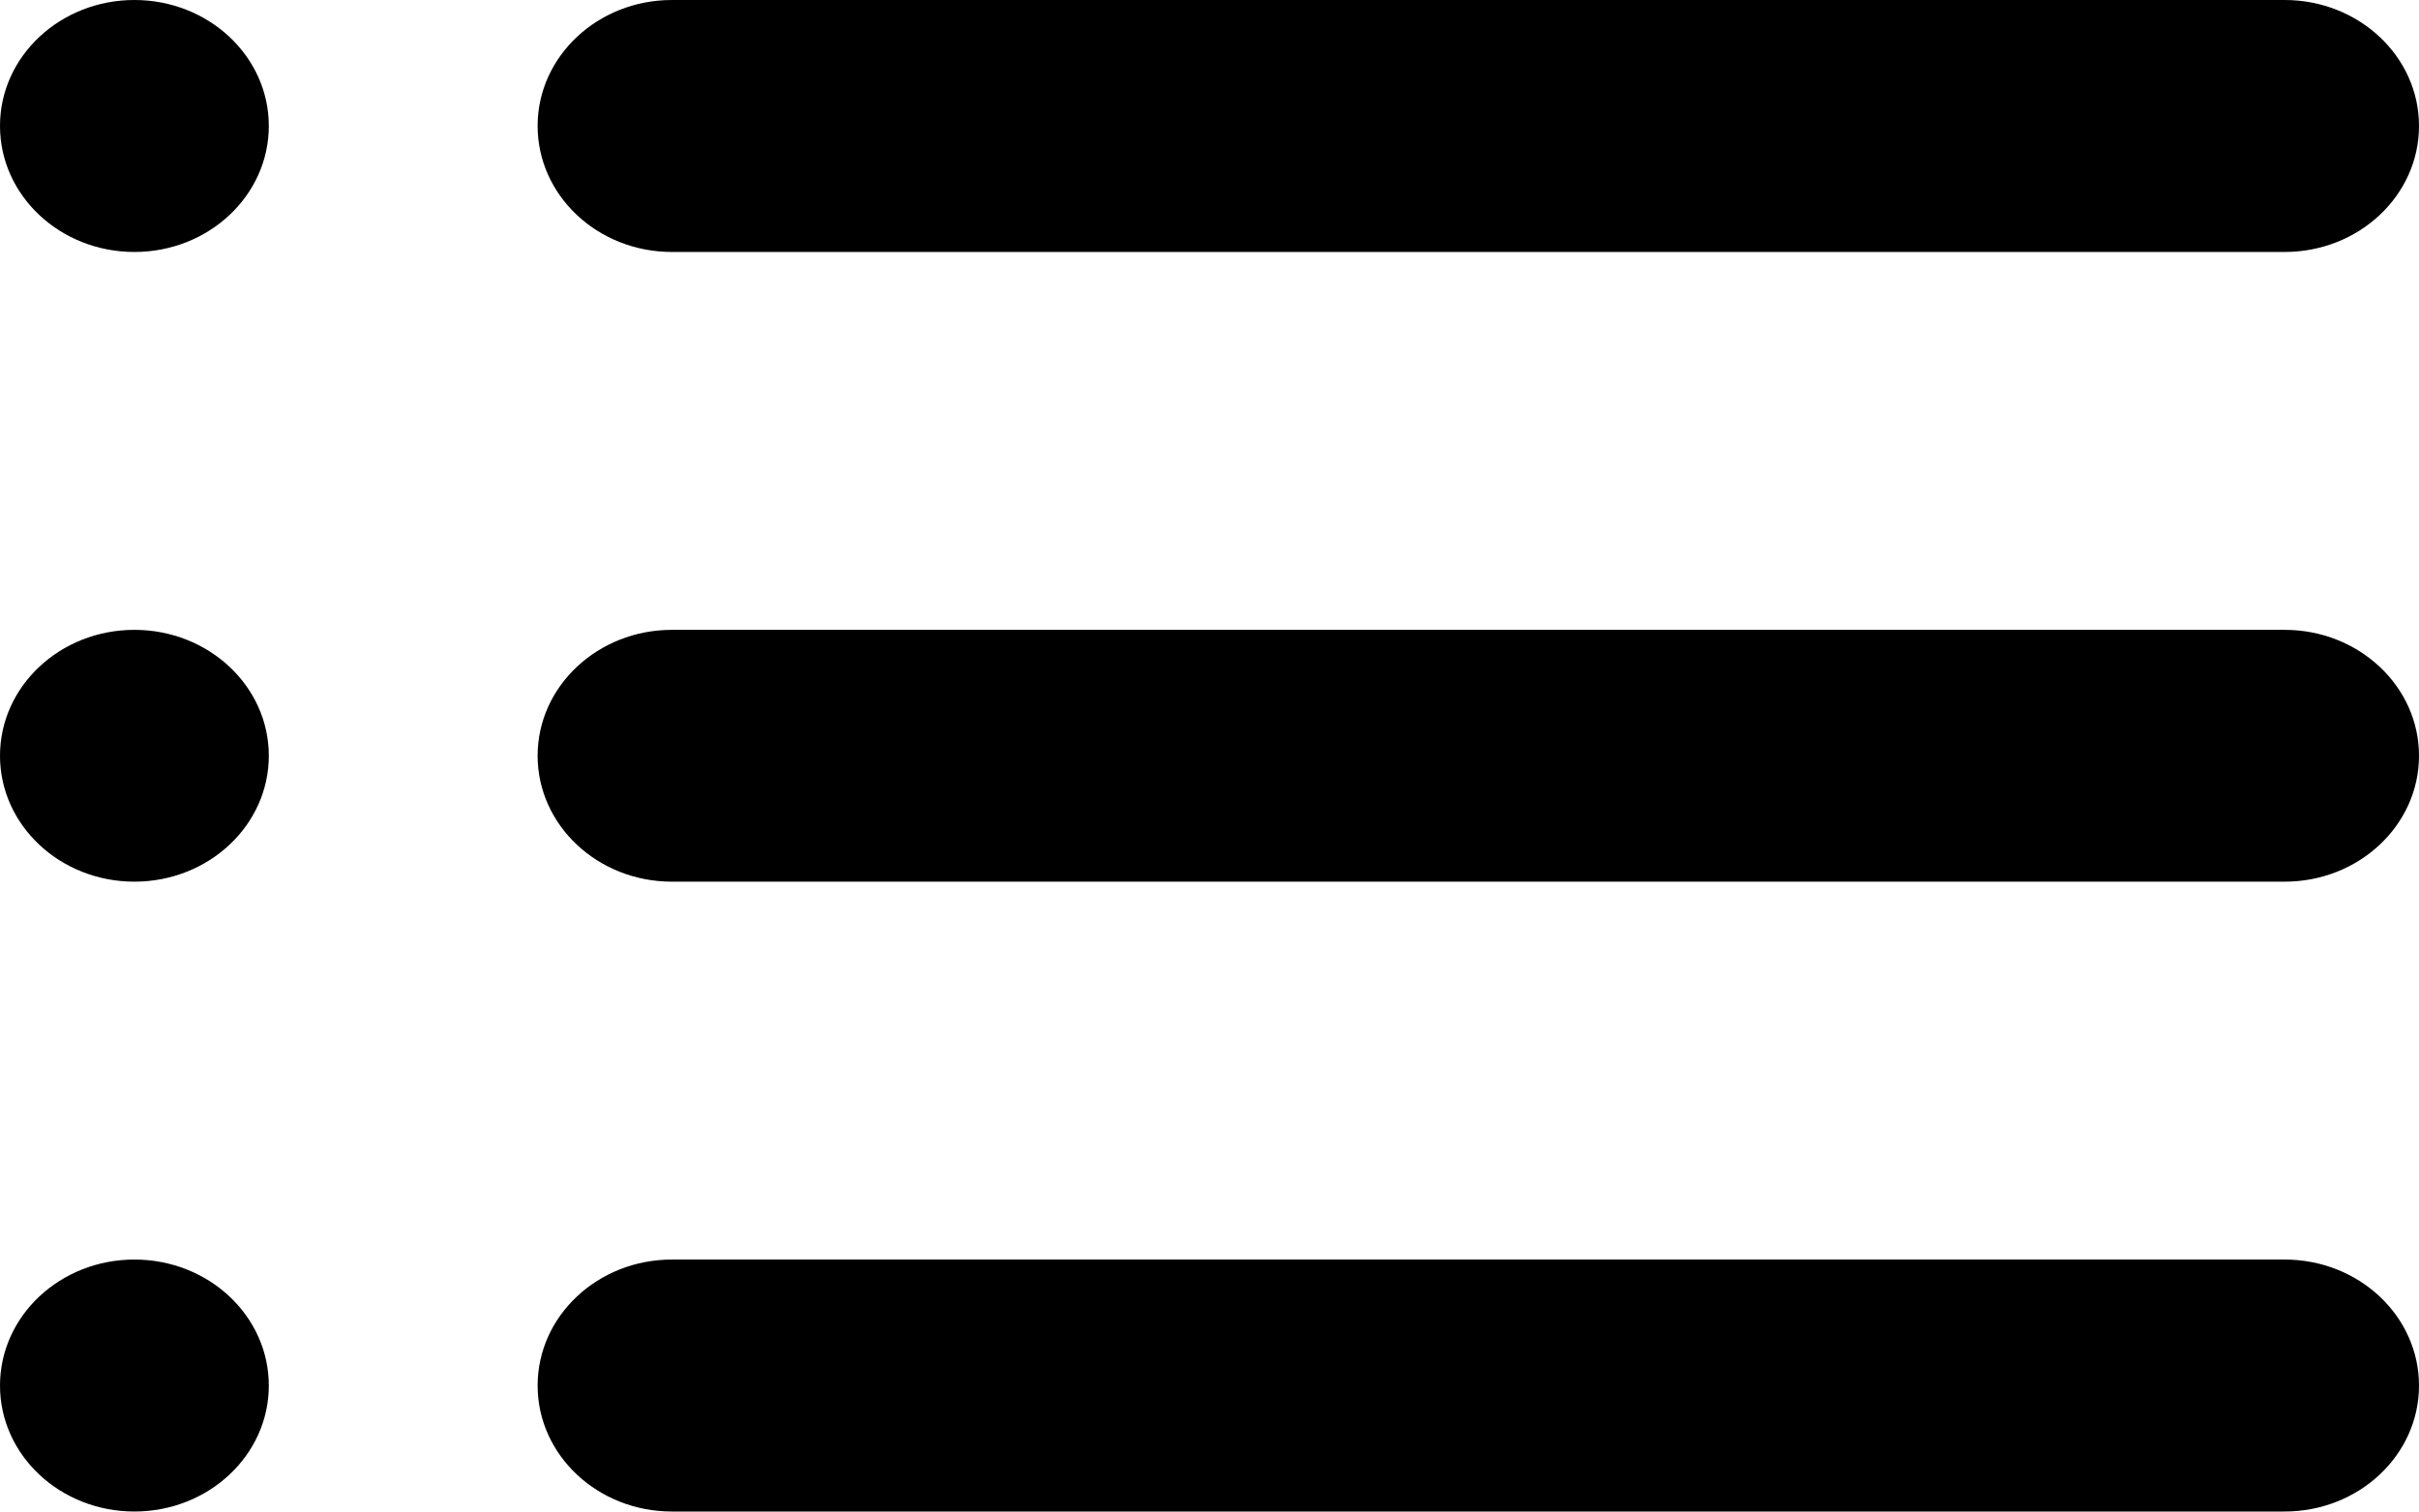
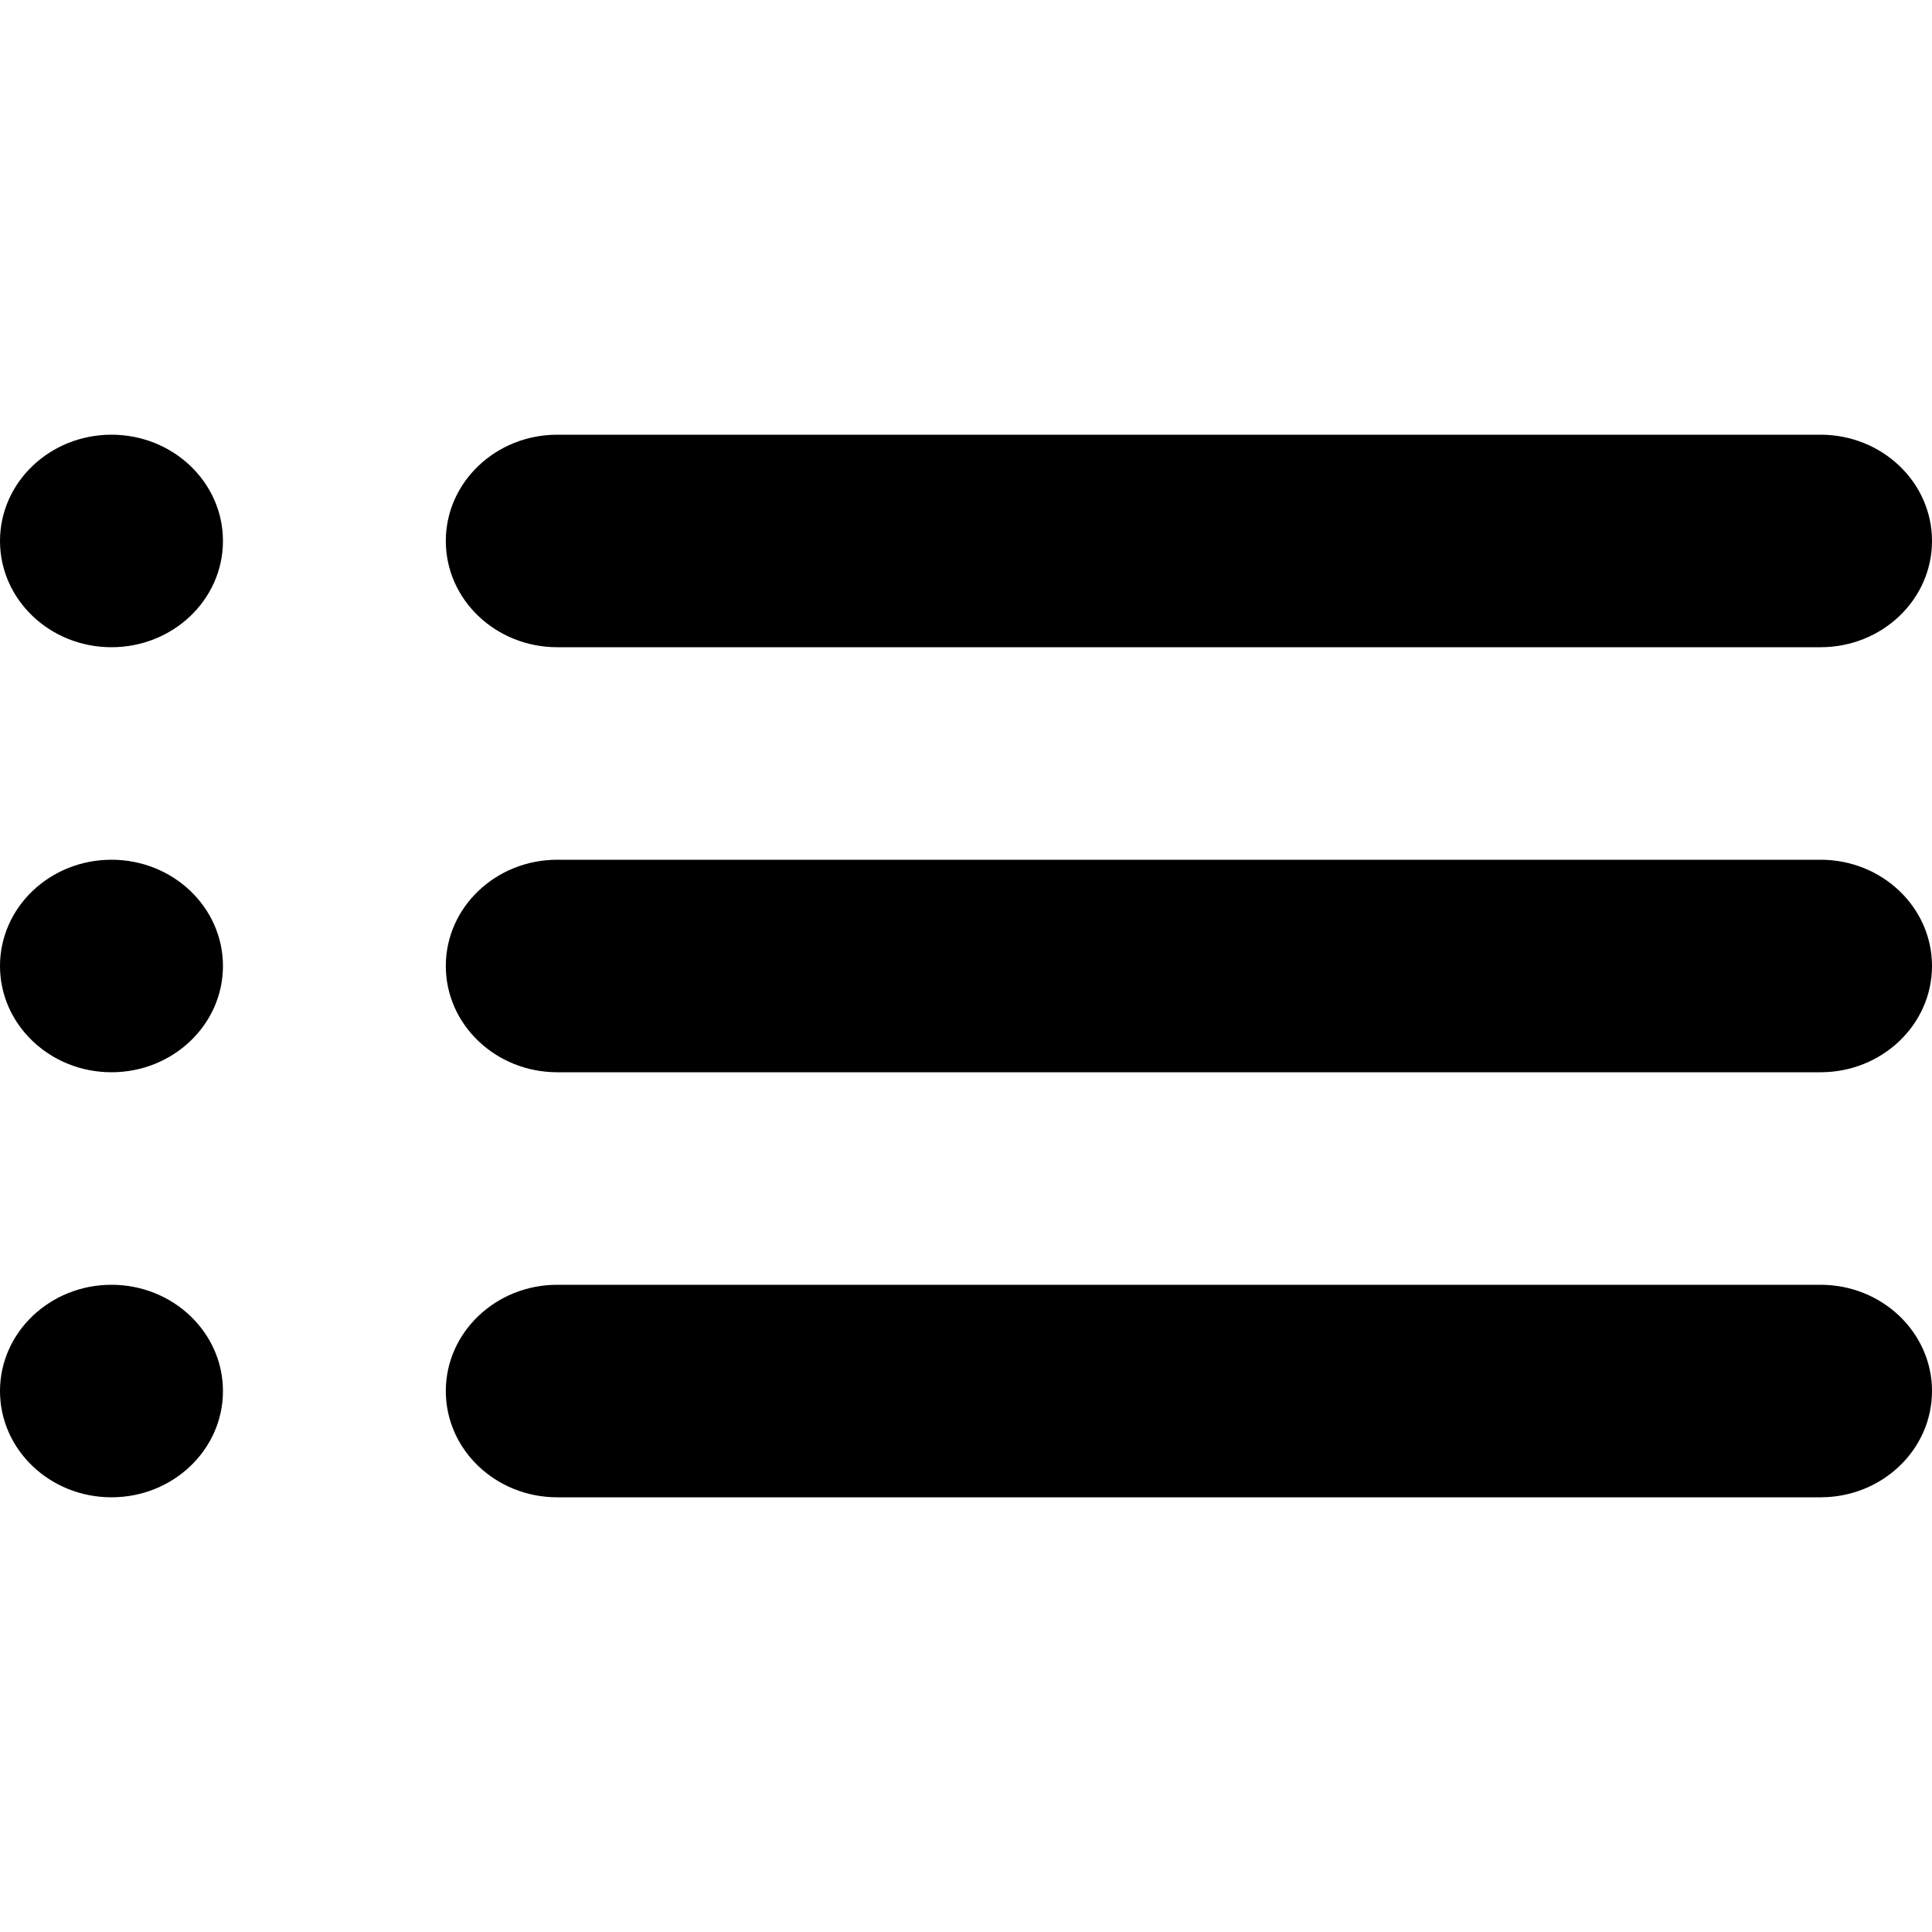
- <svg xmlns="http://www.w3.org/2000/svg" width="16" height="10" viewBox="0 0 16 10" fill="none">
-   <path d="M3.556 0.833C3.556 0.373 3.954 0 4.444 0H15.111C15.602 0 16 0.373 16 0.833C16 1.294 15.602 1.667 15.111 1.667H4.444C3.954 1.667 3.556 1.294 3.556 0.833Z" fill="black" />
-   <path d="M3.556 5C3.556 4.54 3.954 4.167 4.444 4.167H15.111C15.602 4.167 16 4.54 16 5C16 5.46 15.602 5.833 15.111 5.833H4.444C3.954 5.833 3.556 5.46 3.556 5Z" fill="black" />
-   <path d="M3.556 9.167C3.556 8.706 3.954 8.333 4.444 8.333H15.111C15.602 8.333 16 8.706 16 9.167C16 9.627 15.602 10 15.111 10H4.444C3.954 10 3.556 9.627 3.556 9.167Z" fill="black" />
-   <path d="M0 0.833C0 0.373 0.398 0 0.889 0C1.38 0 1.778 0.373 1.778 0.833C1.778 1.294 1.38 1.667 0.889 1.667C0.398 1.667 0 1.294 0 0.833Z" fill="black" />
-   <path d="M0 5C0 4.54 0.398 4.167 0.889 4.167C1.38 4.167 1.778 4.54 1.778 5C1.778 5.46 1.38 5.833 0.889 5.833C0.398 5.833 0 5.46 0 5Z" fill="black" />
-   <path d="M0 9.167C0 8.706 0.398 8.333 0.889 8.333C1.38 8.333 1.778 8.706 1.778 9.167C1.778 9.627 1.38 10 0.889 10C0.398 10 0 9.627 0 9.167Z" fill="black" />
+ <svg xmlns="http://www.w3.org/2000/svg" width="20" height="20" viewBox="0 0 20 20" fill="none">
+   <path d="M4.615 14.4C4.615 13.793 5.132 13.3 5.769 13.3H18.846C19.483 13.3 20 13.793 20 14.4C20 15.008 19.483 15.5 18.846 15.5H5.769C5.132 15.5 4.615 15.008 4.615 14.4Z" fill="black" />
+   <path d="M4.615 10C4.615 9.392 5.132 8.9 5.769 8.9H18.846C19.483 8.9 20 9.392 20 10C20 10.607 19.483 11.1 18.846 11.1H5.769C5.132 11.1 4.615 10.607 4.615 10Z" fill="black" />
+   <path d="M4.615 5.6C4.615 4.992 5.132 4.5 5.769 4.5H18.846C19.483 4.5 20 4.992 20 5.6C20 6.208 19.483 6.7 18.846 6.7H5.769C5.132 6.7 4.615 6.208 4.615 5.6Z" fill="black" />
+   <path d="M2.308 14.4C2.308 15.008 1.791 15.5 1.154 15.5C0.517 15.5 0 15.008 0 14.4C0 13.793 0.517 13.3 1.154 13.3C1.791 13.3 2.308 13.793 2.308 14.4Z" fill="black" />
+   <path d="M2.308 10C2.308 10.607 1.791 11.1 1.154 11.1C0.517 11.1 0 10.607 0 10C0 9.392 0.517 8.9 1.154 8.9C1.791 8.9 2.308 9.392 2.308 10Z" fill="black" />
+   <path d="M2.308 5.6C2.308 6.208 1.791 6.7 1.154 6.7C0.517 6.7 0 6.208 0 5.6C0 4.992 0.517 4.5 1.154 4.5C1.791 4.5 2.308 4.992 2.308 5.6Z" fill="black" />
</svg>
